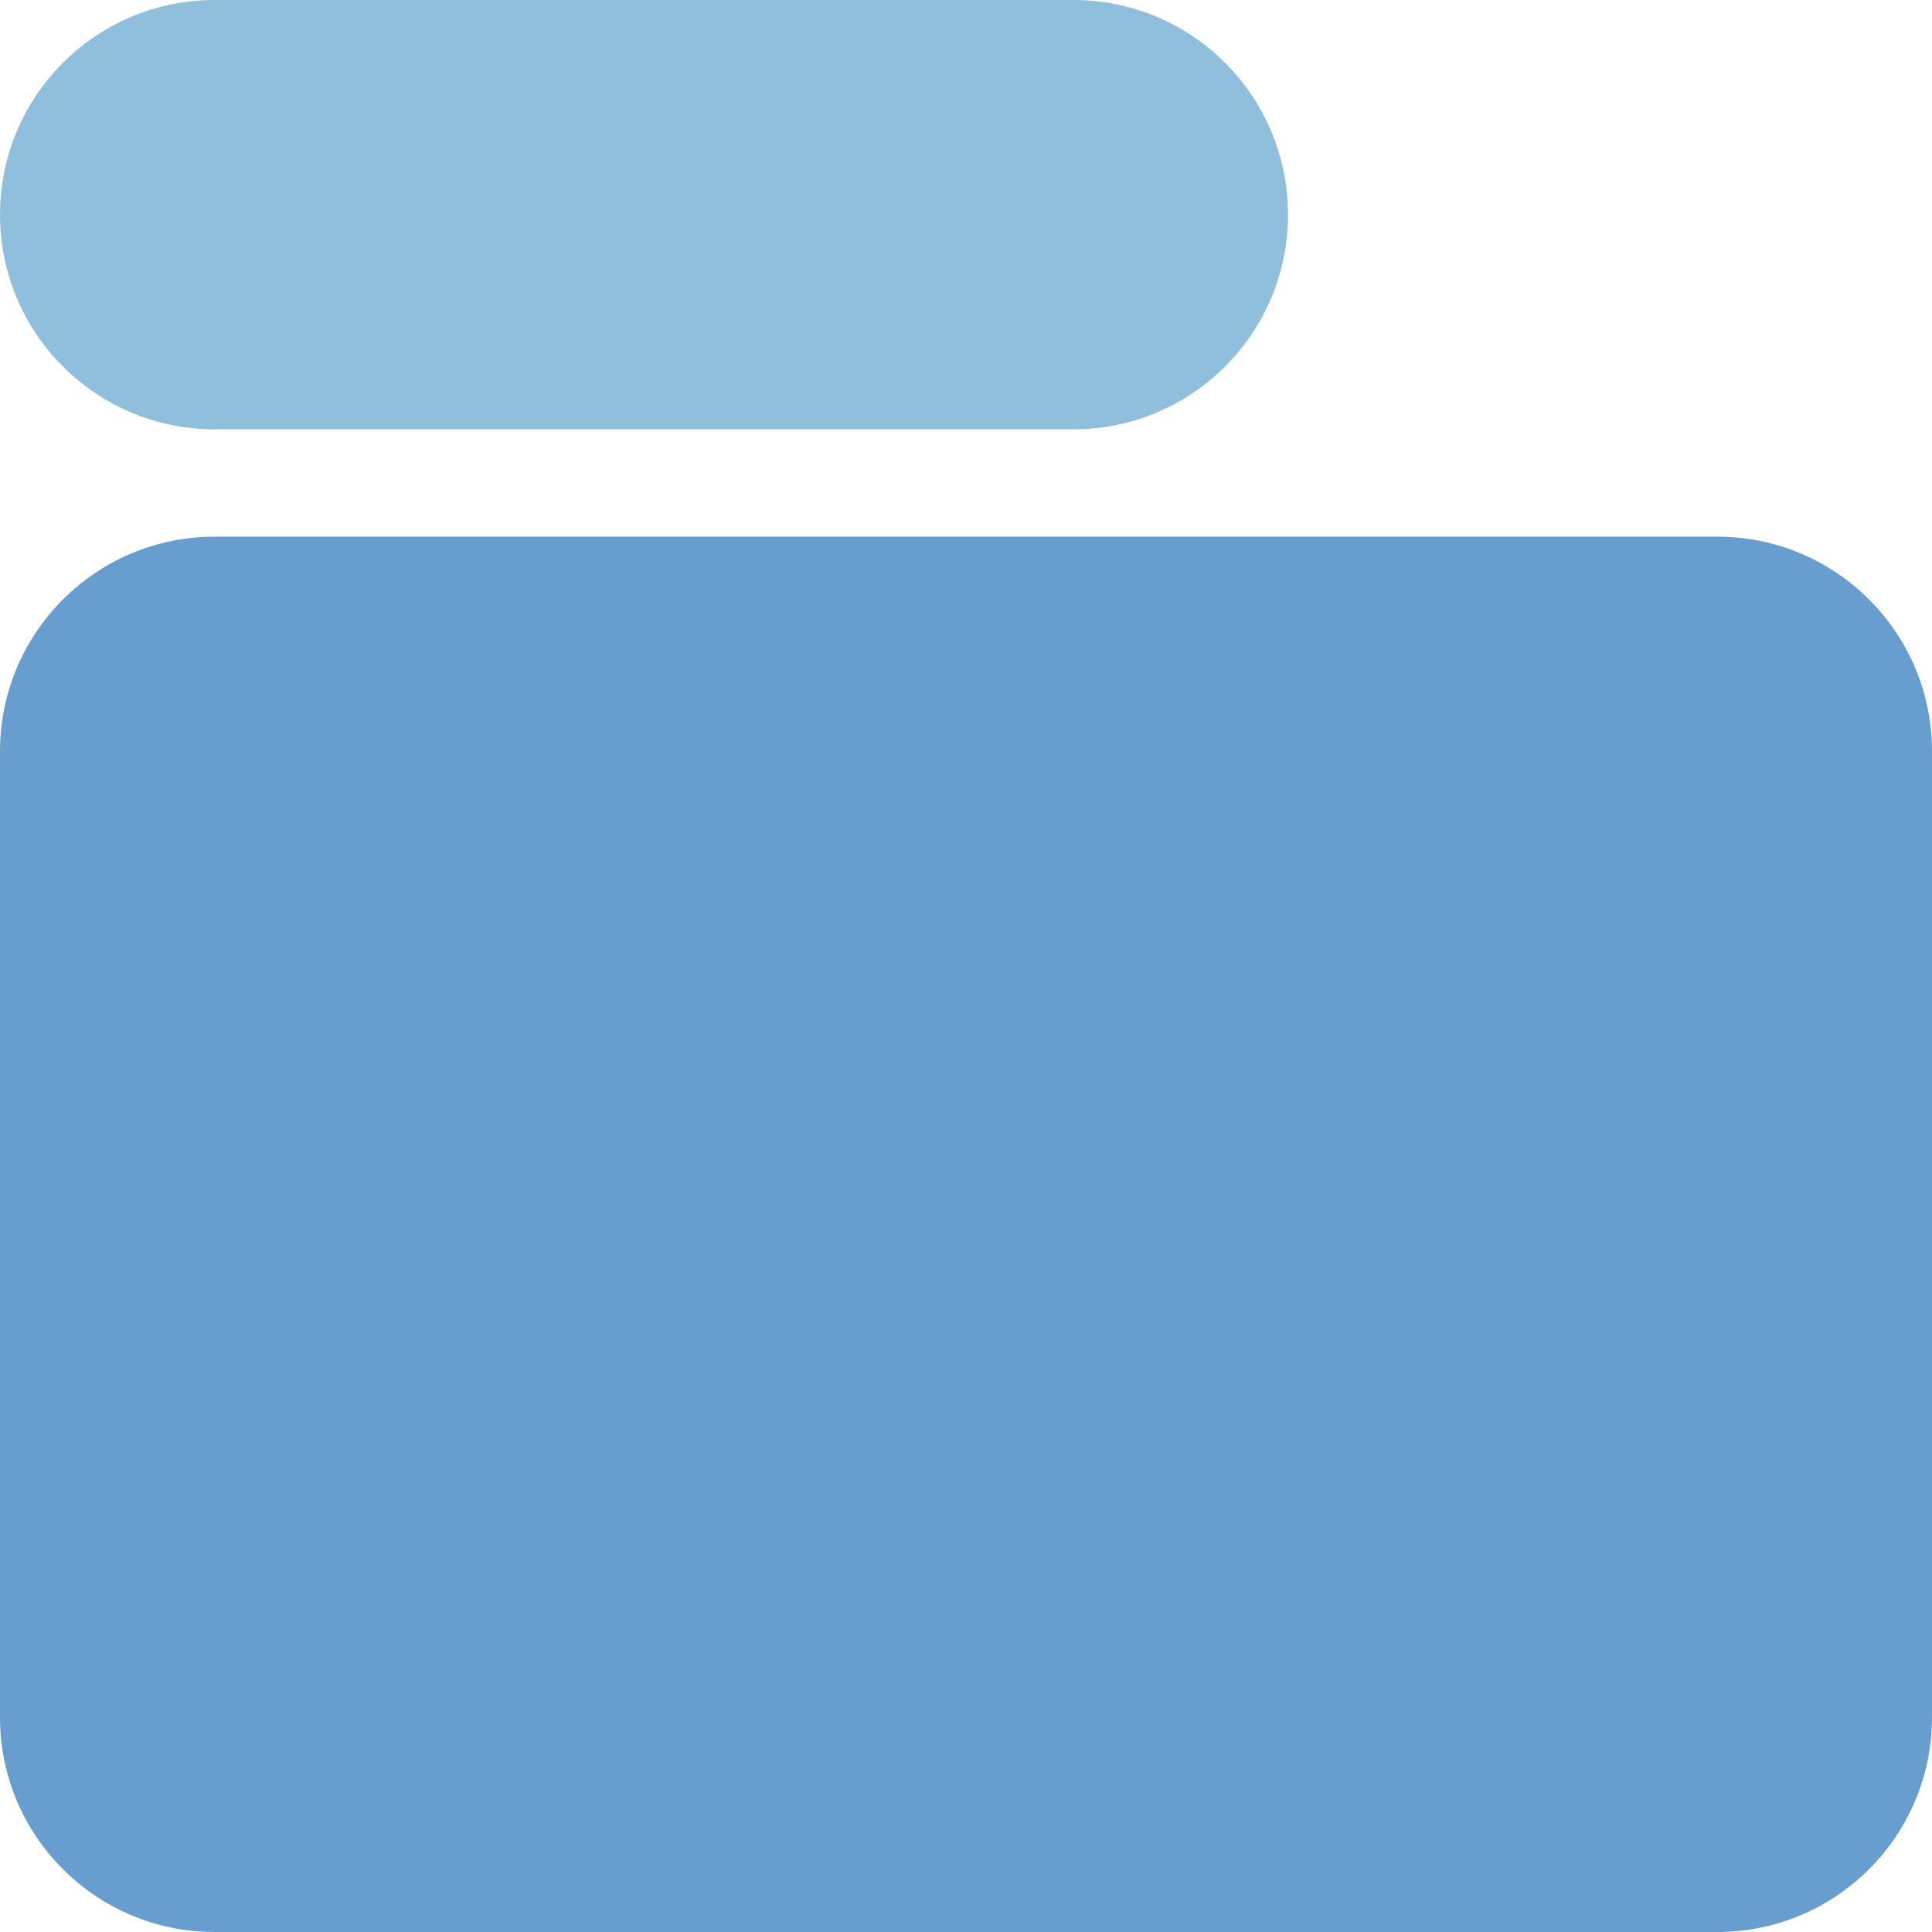
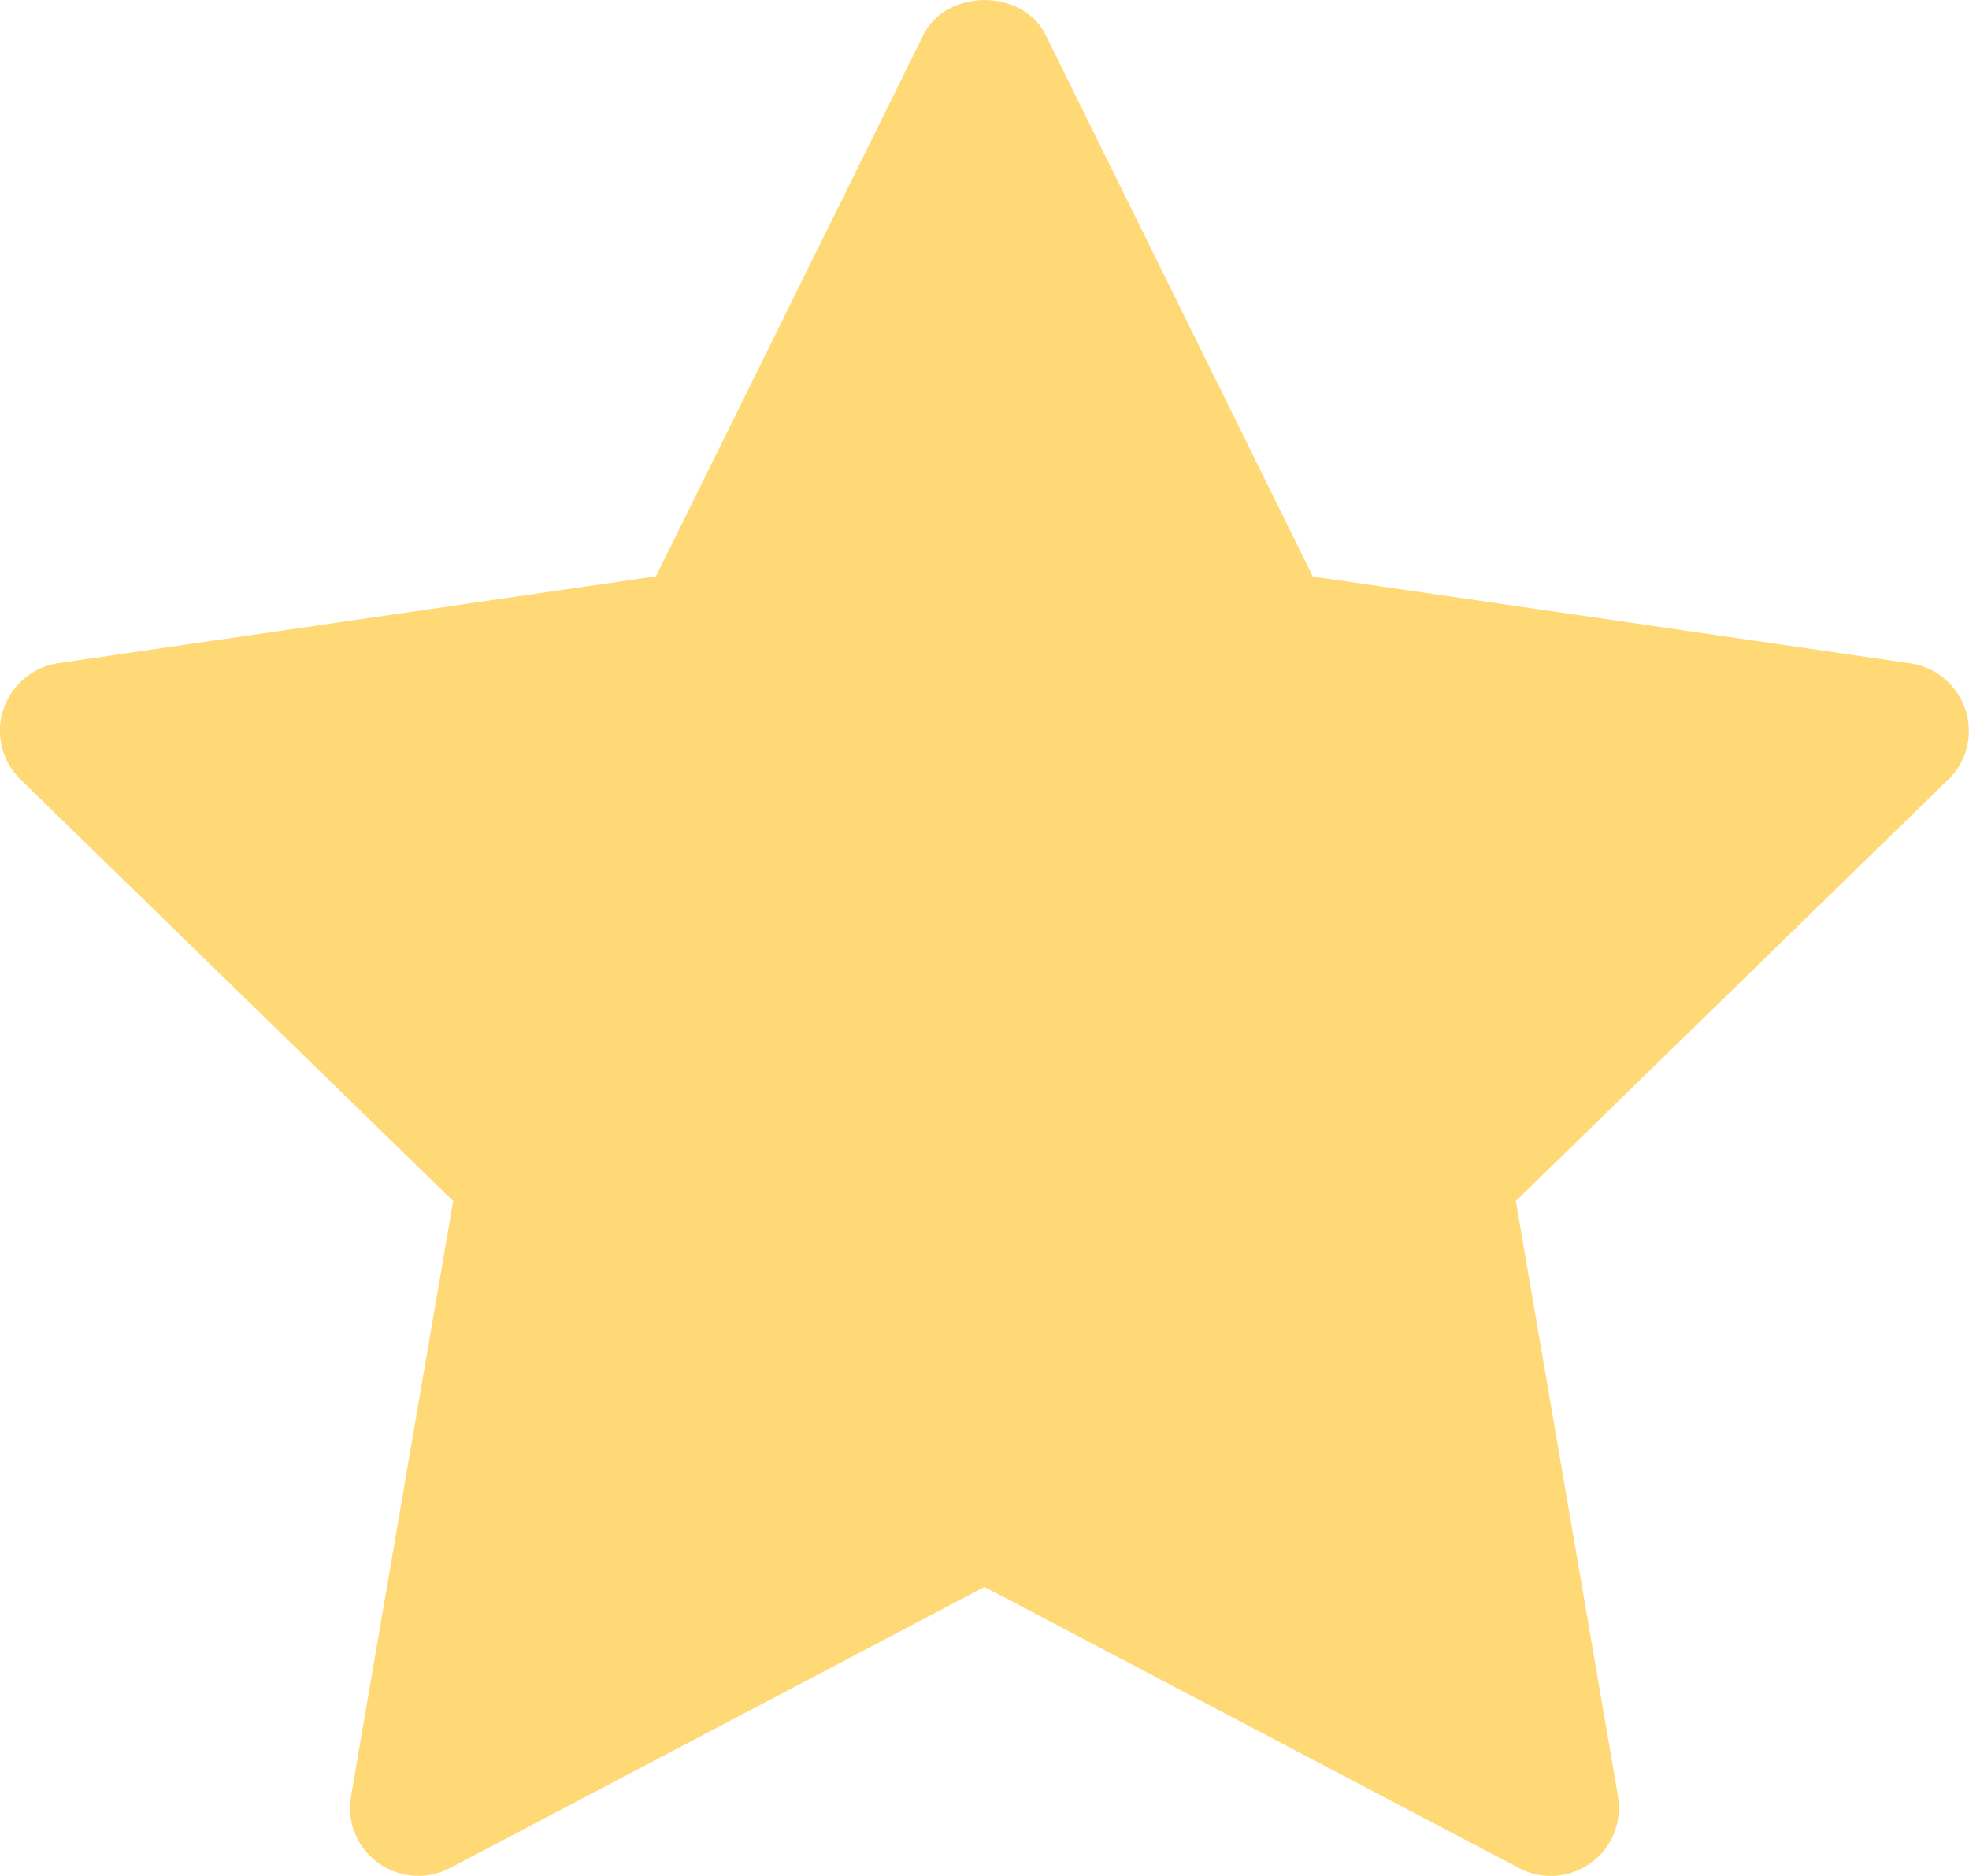
- <svg xmlns="http://www.w3.org/2000/svg" viewBox="0 0 18 18">
-   <rect x="0" y="0" width="12" height="4" rx="2" ry="2" fill="#90BEDD" />
-   <rect x="0" y="5" width="18" height="13" rx="2" ry="2" fill="#689DCF" />
+ <svg xmlns="http://www.w3.org/2000/svg" viewBox="0 0 90.2 85.94">
+   <path fill="#FFD976" d="M89.25,35.71l-19.81,19.31,4.68,27.27c.2,1.17-.28,2.36-1.24,3.05-.54.39-1.19.6-1.84.6-.5,0-1-.12-1.45-.36l-24.49-12.88-24.49,12.88c-1.04.55-2.32.46-3.29-.24-.96-.7-1.45-1.88-1.24-3.05l4.68-27.27L.94,35.71c-.85-.83-1.16-2.07-.79-3.2.37-1.13,1.35-1.96,2.52-2.13l27.38-3.98L42.3,1.6c1.05-2.13,4.55-2.13,5.6,0l12.24,24.81,27.38,3.98c1.18.17,2.15,1,2.52,2.13.37,1.13.06,2.37-.79,3.2h0Z" />
</svg>
